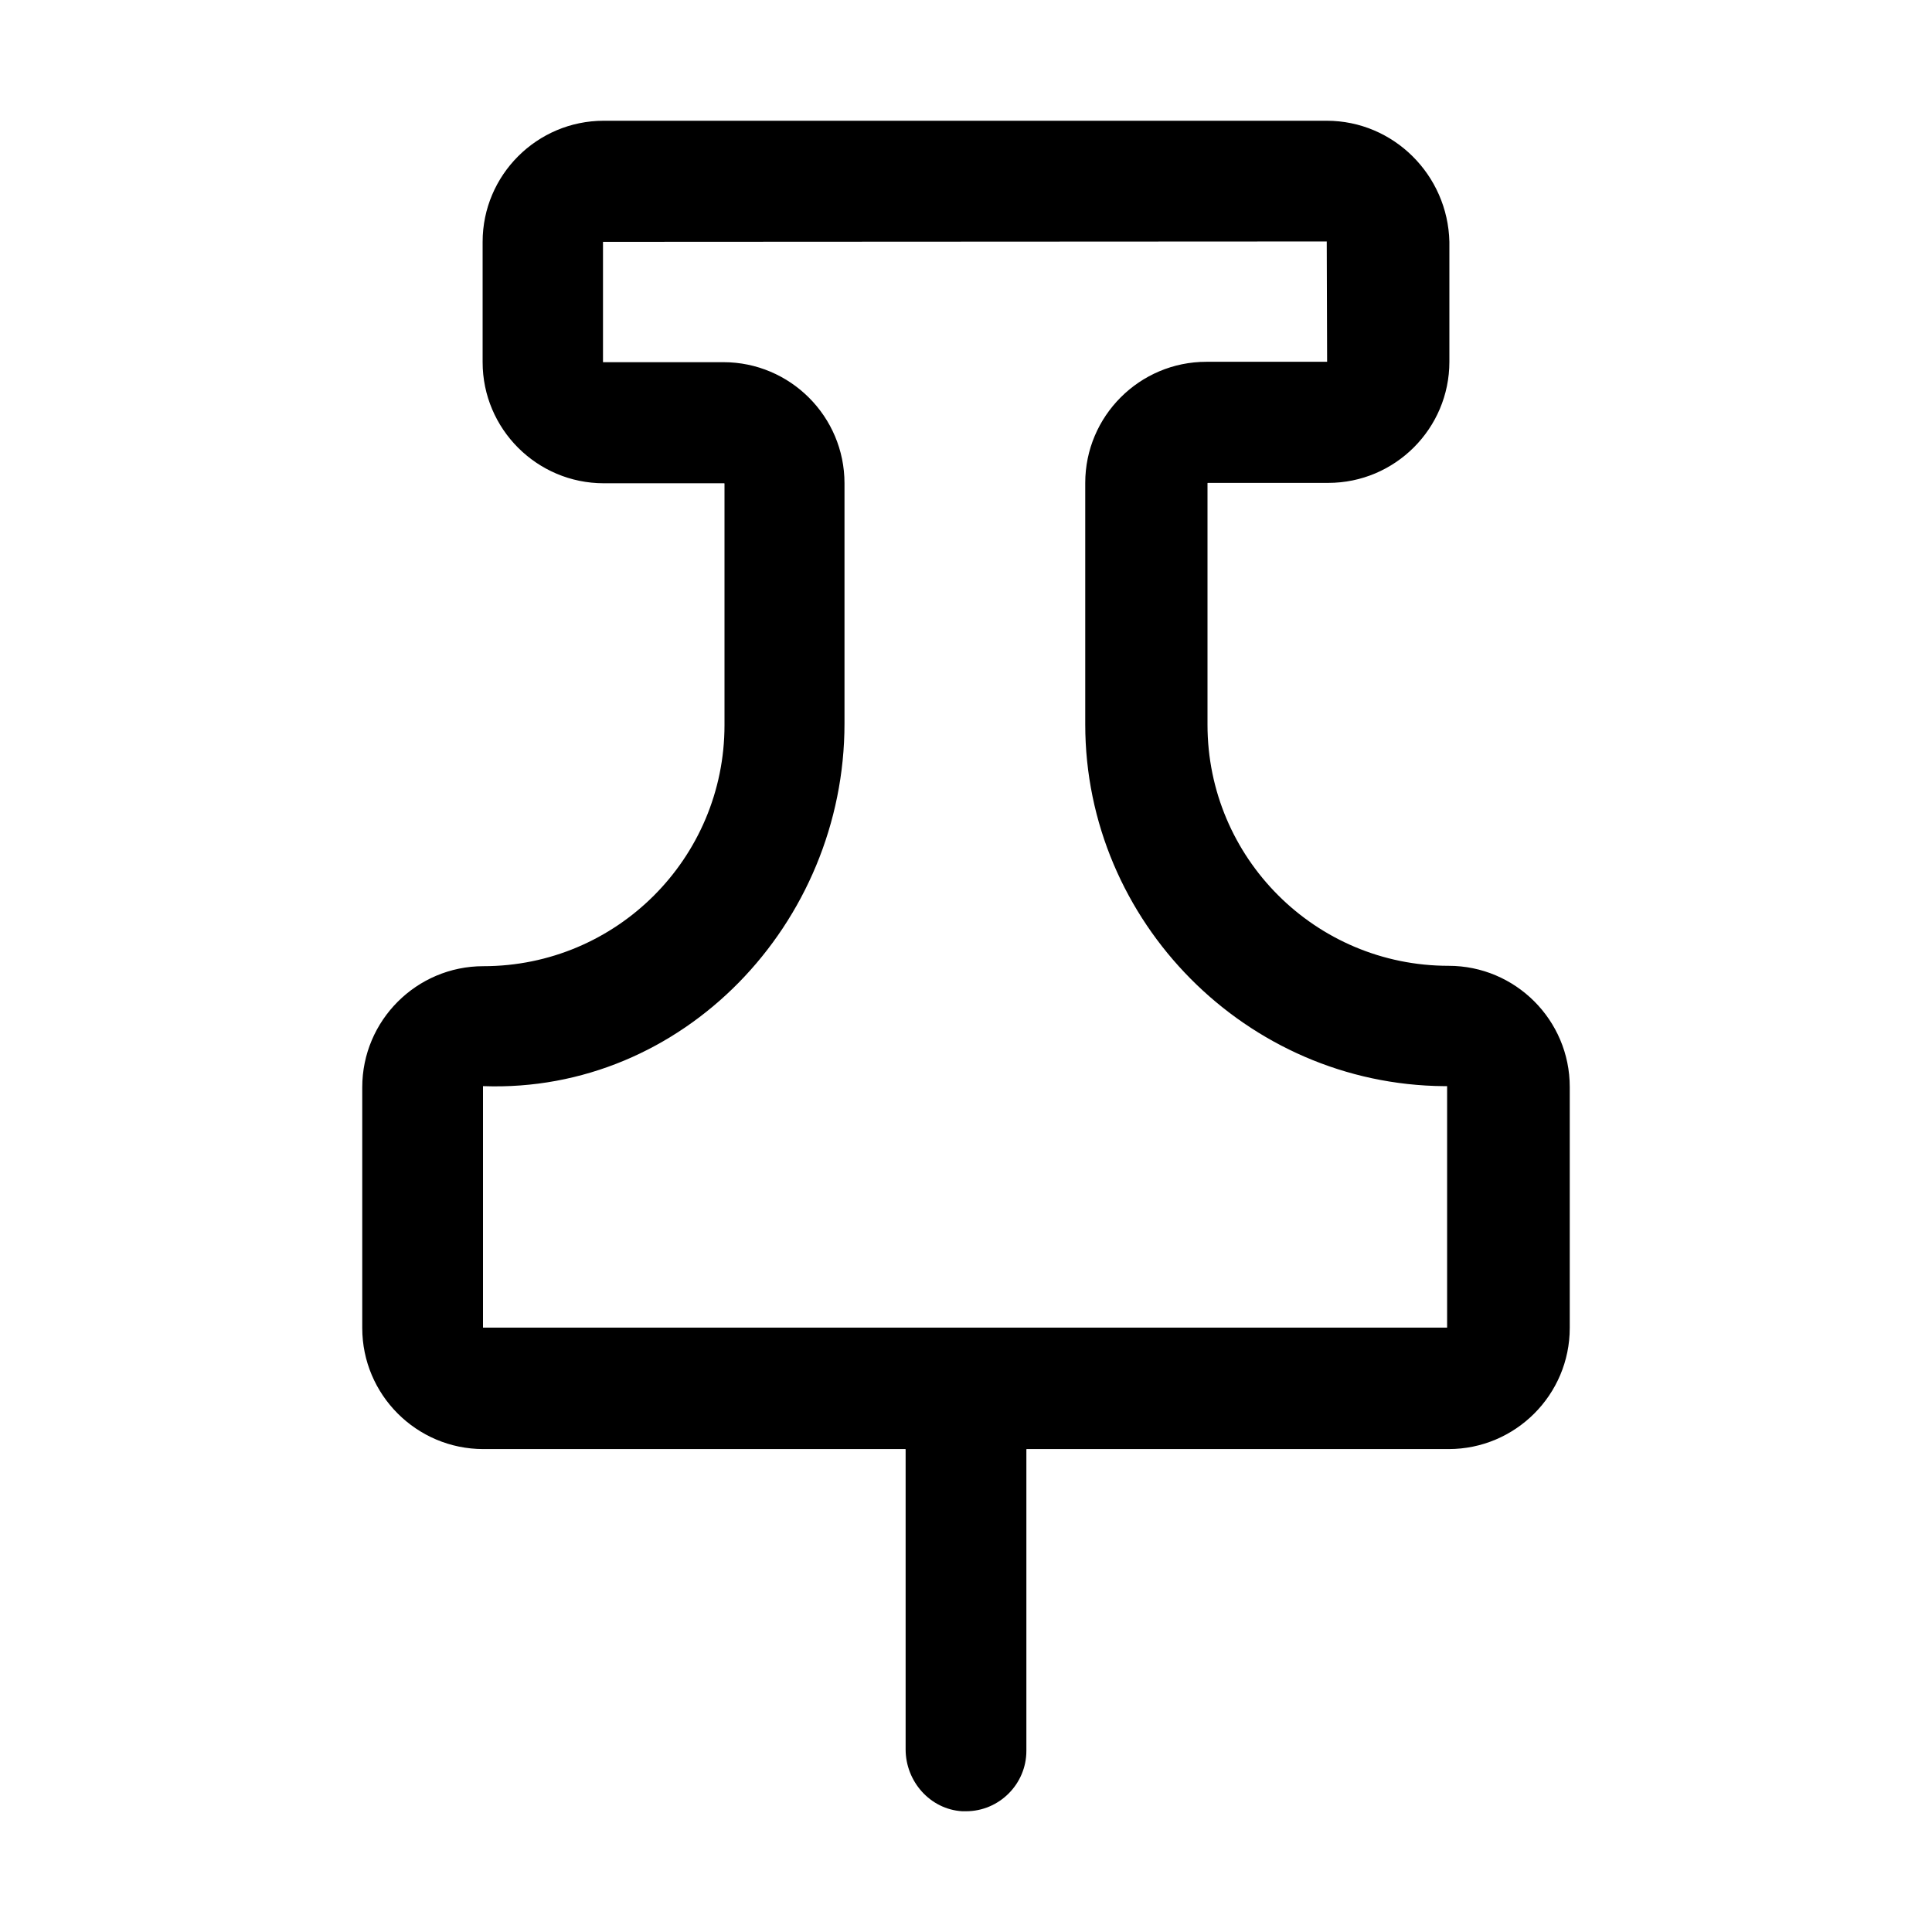
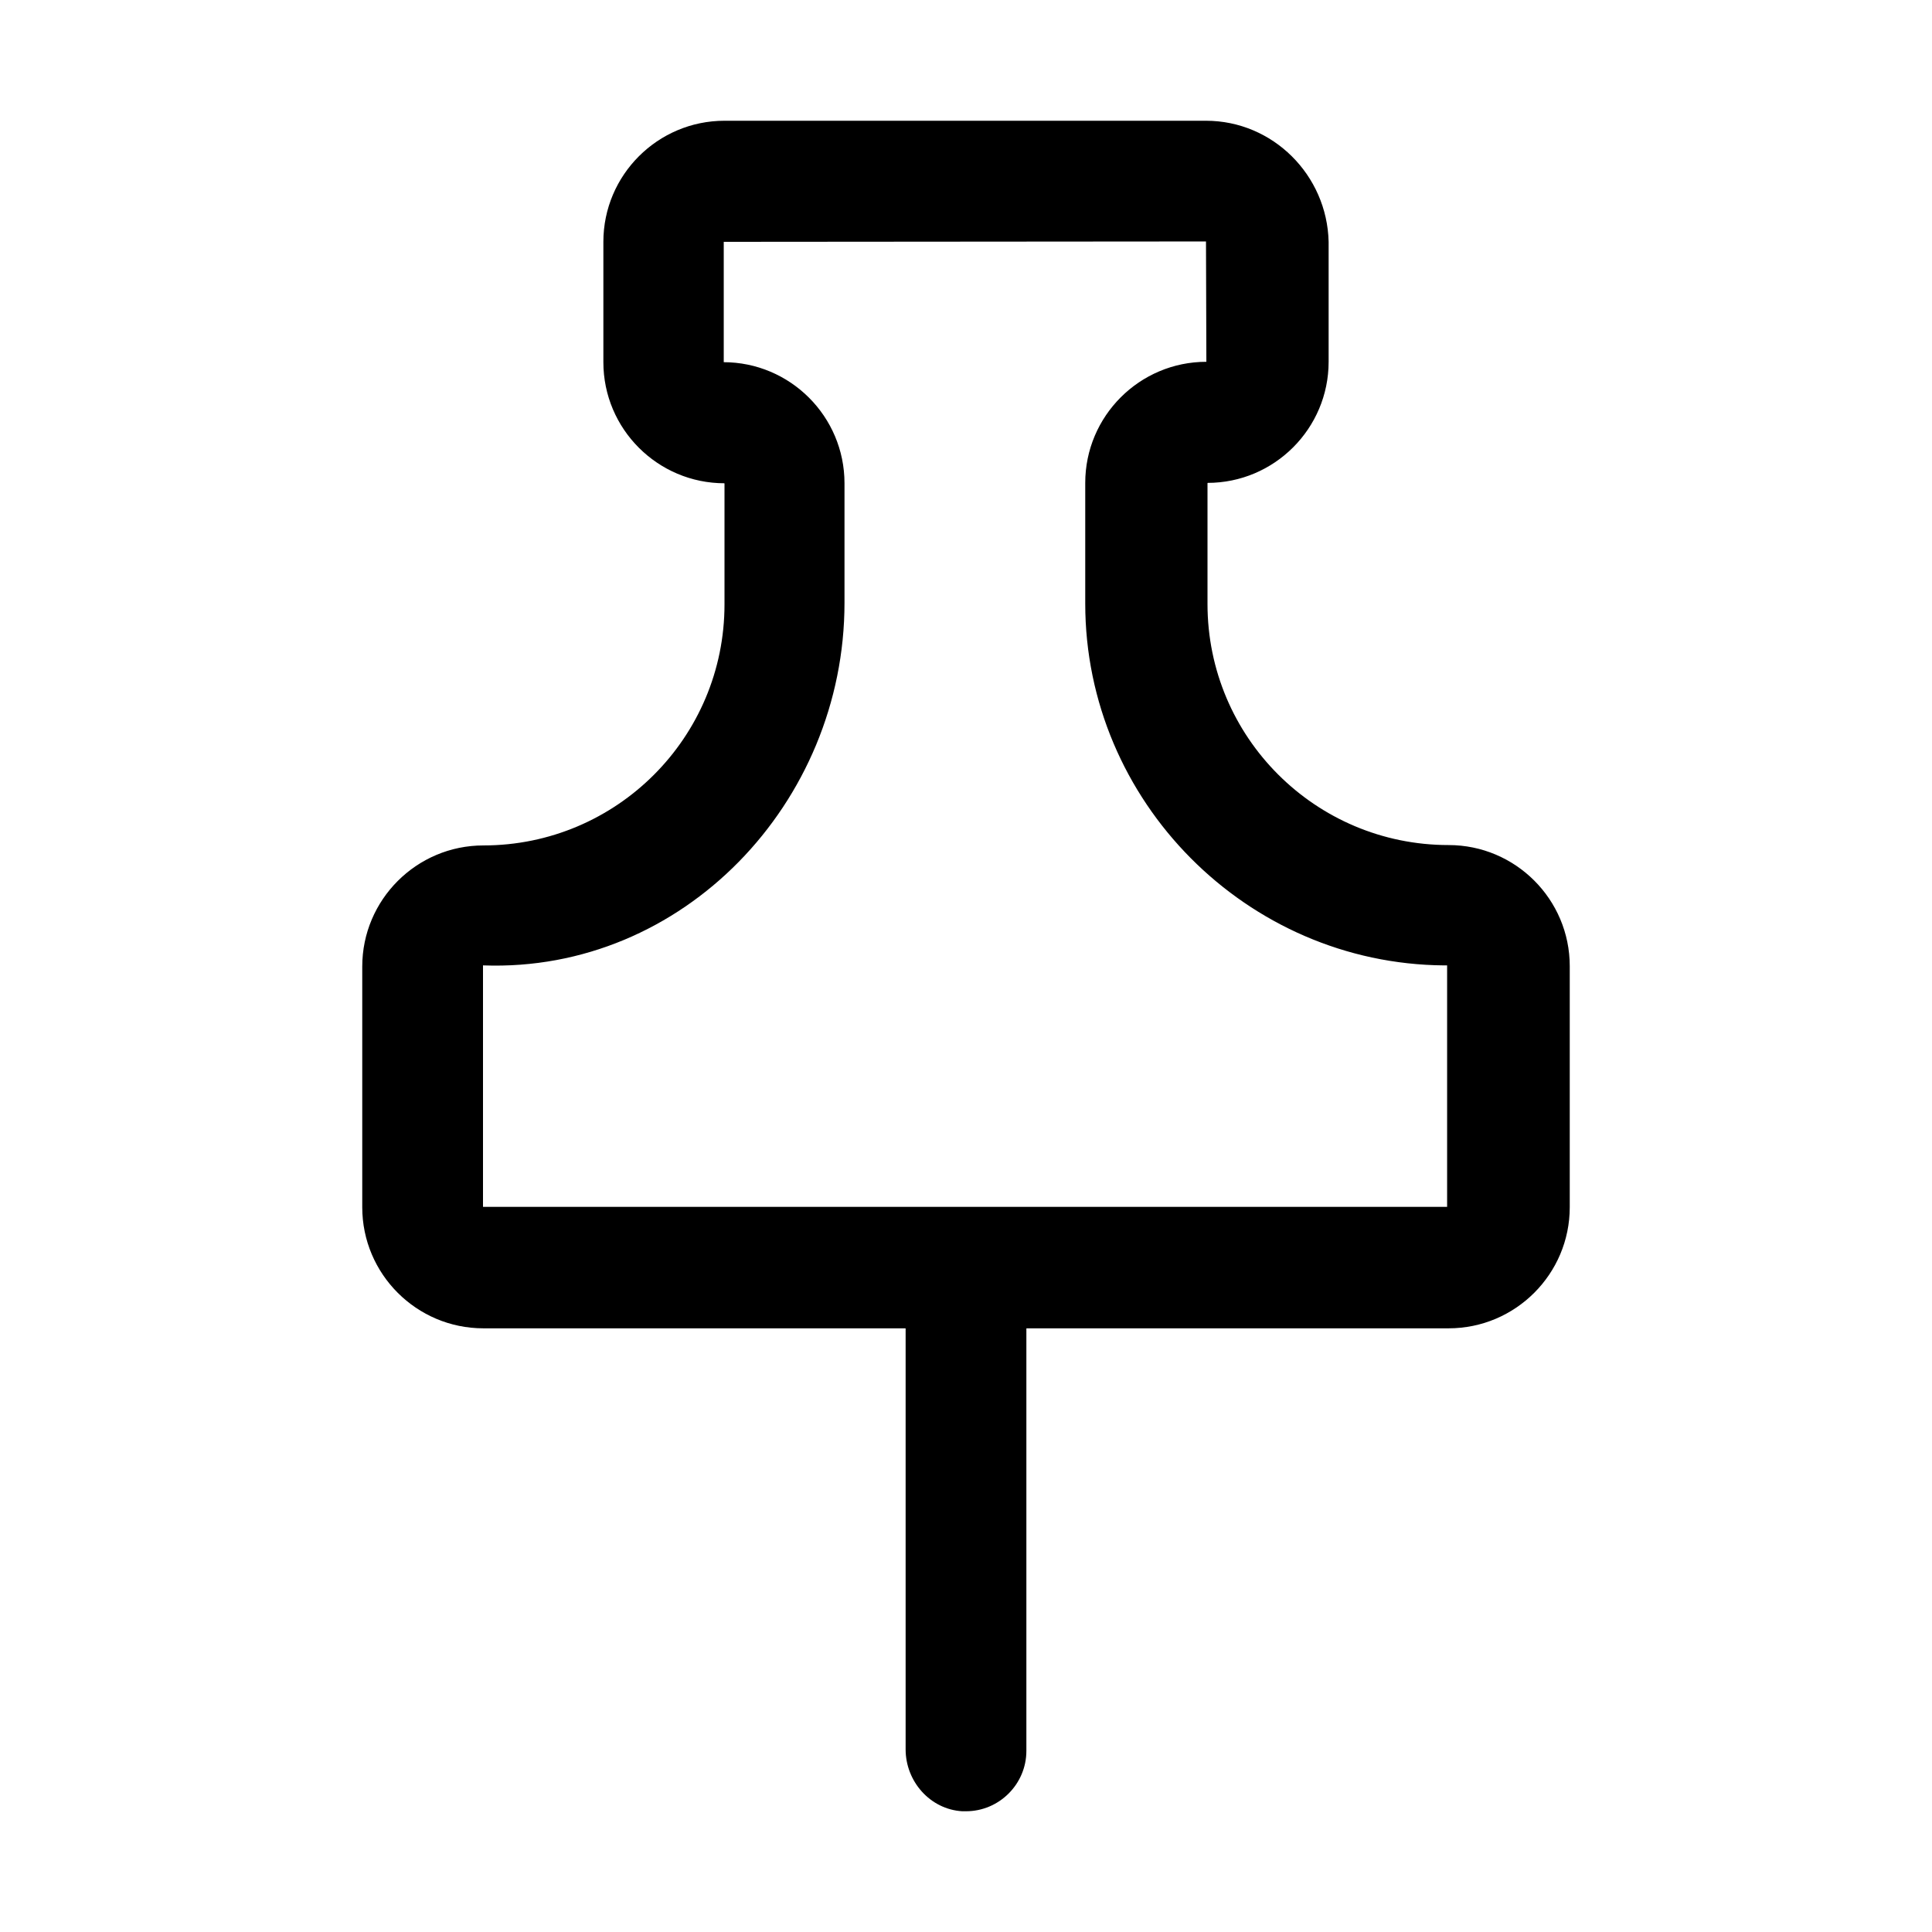
<svg xmlns="http://www.w3.org/2000/svg" width="512" height="512" viewBox="0 0 512 512">
-   <path d="m351.6,63.99q.1,0,0,0c.1,0,.1.1,0,0l.1,31.89h-32c-17.7,0-32.1,14.4-32.1,32.09v63.99c0,52.39,42.8,95.48,95.1,95.88h.8v63.99H128v-63.99h.1c52.9,1.9,95.7-43.09,95.7-96.08v-63.69c0-17.7-14.4-32.09-32.1-32.09h-31.9v-31.89l191.8-.1m0-31.99h-191.6c-17.7,0-32.1,14.4-32.1,32.09v31.89c0,17.7,14.4,32.09,32.1,32.09h31.9s.1,0,.1.1v63.99c0,35.29-28.6,63.89-63.9,63.89-17.7,0-32.1,14.4-32.1,32.09v63.79c0,17.7,14.4,32.09,32.1,32.09h111.8s.1,0,.1.1v79.48c0,8.5,6.5,15.9,15,16.4h1c8.8,0,16-7.2,16-16v-79.88s0-.1.1-.1h111.8c17.7,0,32.1-14.4,32.1-32.09v-63.89c0-17.7-14.4-32.09-32.1-32.09-35.3,0-63.9-28.59-63.9-63.89v-63.99s0-.1.1-.1h31.9c17.7,0,32.1-14.4,32.1-32.09v-31.79c-.4-17.7-14.8-32.09-32.5-32.09h0Z" />
+   <path d="M319.6 63.99C319.667 63.99 319.667 63.99 319.6 63.99C319.7 64.09 319.7 63.99 319.6 63.99L319.7 95.88C302 95.88 287.6 110.28 287.6 127.97V159.96C287.6 212.35 330.4 255.44 382.701 255.84H383.501V319.83H128V255.84H128.1C181 257.74 223.8 212.75 223.8 159.76V128.07C223.8 110.37 209.4 95.98 191.7 95.98H191.8V64.09L319.6 63.99ZM319.6 32H192C174.3 32 159.9 46.4 159.9 64.09V95.98C159.9 113.68 174.3 128.07 192 128.07H191.9C191.9 128.07 192 128.07 192 128.17V160.16C192 195.45 163.4 224.05 128.1 224.05C110.4 224.05 96 238.45 96 256.14V319.93C96 337.629 110.4 352.019 128.1 352.019H239.9C239.9 352.019 240 352.019 240 352.118V463.6C240 472.099 246.5 479.501 255 480H256C264.8 480 272 472.8 272 464V352.118C272 352.118 272 352.019 272.1 352.019H383.901C401.6 352.019 416 337.619 416 319.93V256.04C416 238.34 401.6 223.95 383.901 223.95C348.598 223.95 320 195.36 320 160.06V128.07C320 128.07 320 127.97 320.099 127.97H320C337.699 127.97 352.099 113.57 352.099 95.88V64.09C351.699 46.39 337.299 32 319.6 32Z" />
</svg>
